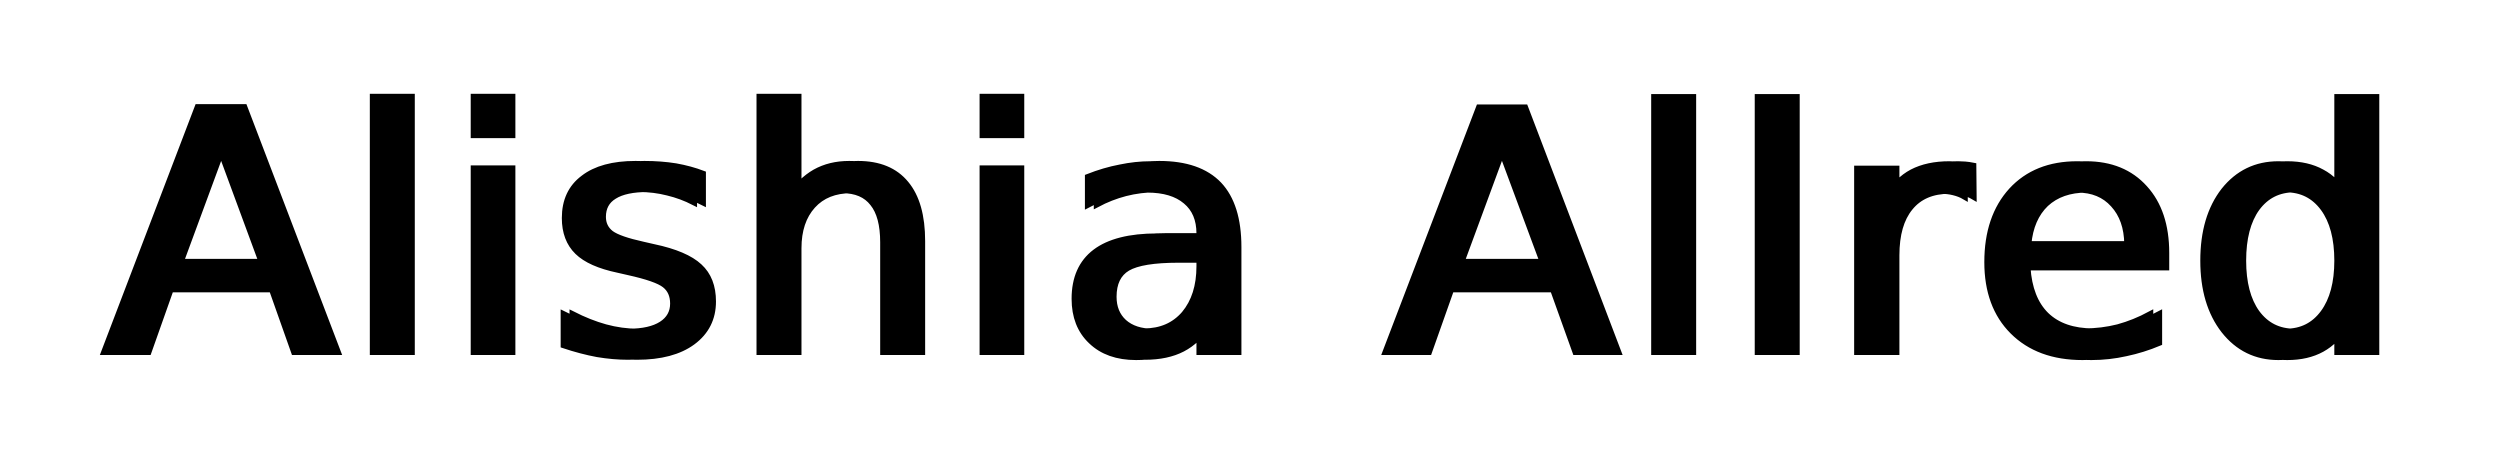
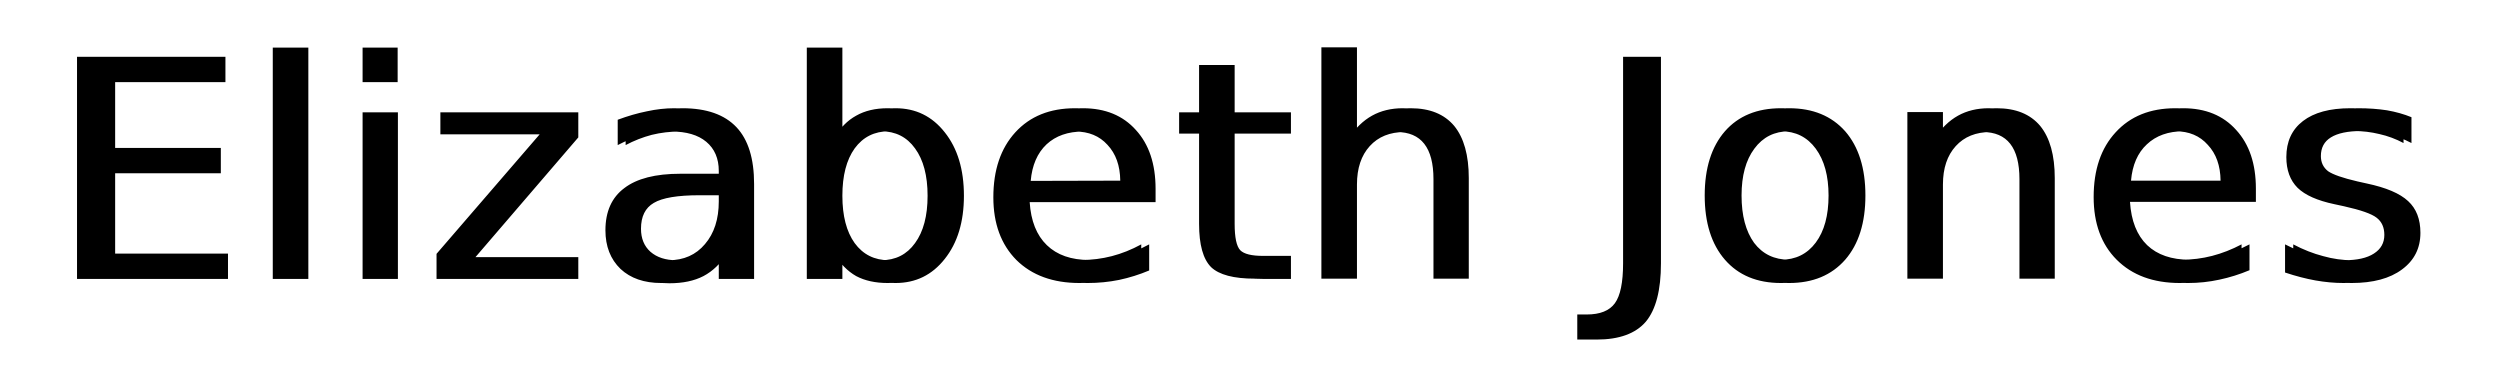
- <svg xmlns="http://www.w3.org/2000/svg" version="1.2" viewBox="0 0 845 152" width="845" height="152">
-   <style>.a{opacity:0;stroke:#000;paint-order:stroke fill markers;stroke-linejoin:round;stroke-width:2}.b{stroke:#000;stroke-width:2}</style>
-   <path class="a" d="m-7.6 116v-97.7h71.2v9.3h-61.8v31.9h49.5v9.4h-49.5v37.8h66.4v9.3zm-3.5 0v-97.7h71.1v9.3h-61.7v31.9h49.5v9.4h-49.5v37.8h66.4v9.3zm100.9 0v-97.7h9.4v97.7zm-3.5 0v-97.7h9.4v97.7zm40.5 0v-69.2h9.4v69.2zm0-85.5v-11.2h9.4v11.2zm-3.5 85.5v-69.2h9.4v69.2zm0-85.5v-11.2h9.4v11.2zm35.6 25.1v-8.8h55.4v9.2l-47.1 50.9h49.1v9.1h-60.9v-9.5l47.3-50.9zm-3.5 0v-8.8h55.4v9.2l-47.1 50.9h49.1v9.1h-60.8v-9.5l47.2-50.9zm132.9 14.5v29.3q0 9.1 2 16.6h-9.6q-1.9-6.5-1.9-11.1-5.7 5.9-13.2 9.2-7.4 3.4-14.8 3.4-9.4 0-15.7-5.8-6.2-5.8-6.2-13 0-7.1 3.7-11.8 3.7-4.7 12.2-8.1 8.6-3.4 28.4-7.5l5.6-1.2v-4.3q0-5.7-4.8-9.3-4.7-3.6-10.8-3.6-11.7 0-25.8 11.6l-6.8-5.8q5.9-6.1 14.2-9.8 8.4-3.6 16.8-3.6 12.1 0 19.4 6.6 7.3 6.6 7.3 18.2zm-3.5 0v29.3q0 9.1 2 16.6h-9.6q-1.8-6.5-1.8-11.1-5.8 5.9-13.2 9.2-7.4 3.4-14.9 3.4-9.4 0-15.7-5.8-6.2-5.8-6.2-13 0-7.1 3.7-11.8 3.8-4.7 12.3-8.1 8.5-3.4 28.3-7.5l5.7-1.2v-4.3q0-5.7-4.9-9.3-4.7-3.6-10.8-3.6-11.7 0-25.7 11.6l-6.9-5.8q5.9-6.1 14.3-9.8 8.3-3.6 16.7-3.6 12.1 0 19.4 6.6 7.3 6.6 7.3 18.2zm-6 27v-19.9l-4.5 0.9q-0.7 0.2-2 0.4-16.1 3.3-21.8 5.7-5.7 2.5-8.4 6-2.7 3.4-2.7 8.4 0 4.4 4.2 7.5 4.2 3.1 9.8 3.1 10.9 0 25.4-12.1zm-3.4 0v-19.9l-4.6 0.9q-0.6 0.2-1.9 0.4-16.1 3.3-21.9 5.7-5.7 2.5-8.4 6-2.7 3.4-2.7 8.4 0 4.4 4.2 7.5 4.2 3.1 9.8 3.1 10.9 0 25.5-12.1zm36.3 18.9v-97.7h9.4v37.3q10.1-10.3 20.7-10.3 12.5 0 20.4 10.1 7.8 10.2 7.8 25.9 0 16.1-7.8 26.1-7.9 10.1-20.7 10.1-4.8 0-9-1.8-4-1.8-9.3-6.8-1.4-1.4-2.1-2v9.1zm-3.5 0v-97.7h9.3v37.3q10.2-10.3 20.8-10.3 12.5 0 20.3 10.1 7.9 10.2 7.9 25.9 0 16.1-7.9 26.1-7.8 10.1-20.7 10.1-4.8 0-8.9-1.8-4.1-1.8-9.3-6.8-1.5-1.4-2.2-2v9.1zm12.8-52.1v34.8q1 0.9 3 2.5 5.6 4.8 9.1 6.2 3.4 1.4 7.6 1.4 9.2 0 14.5-7.6 5.4-7.6 5.4-20.2 0-12.7-5.5-20-5.4-7.4-15.1-7.4-8 0-19 10.3zm-3.4 0v34.8q1 0.9 2.9 2.5 5.6 4.8 9.1 6.2 3.5 1.4 7.6 1.4 9.3 0 14.6-7.6 5.3-7.6 5.3-20.2 0-12.7-5.5-20-5.4-7.4-15-7.4-8.1 0-19 10.3zm129.5 18.3h-52.1q0.3 8.4 3.1 14.4 2.8 6 8 9.3 5.2 3.3 10.3 3.3 12.9 0 23-14.2l7.7 5.4q-5.7 7.6-13.7 12.2-7.9 4.6-16.3 4.6-8.3 0-15.9-4.6-7.6-4.7-11.6-12.7-4-8.1-4-18.9 0-10.5 4-18.4 4.1-8 11.7-12.6 7.6-4.7 15.4-4.7 8.2 0 15.6 4.7 7.5 4.7 10.9 12.1 3.5 7.4 3.9 20.1zm-3.5 0h-52.1q0.3 8.4 3.1 14.4 2.8 6 8 9.3 5.2 3.3 10.4 3.3 12.8 0 23-14.2l7.6 5.4q-5.7 7.6-13.7 12.2-7.9 4.6-16.2 4.6-8.4 0-16-4.6-7.6-4.7-11.6-12.7-4-8.1-4-18.9 0-10.5 4.1-18.4 4-8 11.6-12.6 7.6-4.7 15.4-4.7 8.2 0 15.6 4.7 7.5 4.7 10.9 12.1 3.5 7.4 3.9 20.1zm-48.2-8.4h41.8q-1-9.6-6.8-15.1-5.8-5.5-13.5-5.5-8.3 0-14.8 6.4-6.4 6.3-6.7 14.2zm-3.5 0h41.8q-1-9.6-6.8-15.1-5.8-5.5-13.5-5.5-8.3 0-14.7 6.4-6.5 6.3-6.8 14.2zm79.7-27v-25.2h9.4v25.2h13.2v8.5h-13.2v43.1q0 5 2.7 8.1 2.7 3.2 7.7 3.2 1.6 0 2.6-0.5 0.8-0.3 1.5-0.5v8.3q-0.9 0.2-2 0.4-1.4 0.3-3.4 0.3-10 0-14.2-4.1-4.3-4.1-4.3-13.6v-44.7h-10.7v-8.5zm-3.4 0v-25.2h9.3v25.2h13.2v8.5h-13.2v43.1q0 5 2.7 8.1 2.7 3.2 7.7 3.2 1.6 0 2.6-0.5 0.8-0.3 1.6-0.5v8.3q-0.9 0.2-2 0.4-1.5 0.3-3.4 0.3-10 0-14.3-4.1-4.2-4.1-4.2-13.6v-44.7h-10.7v-8.5zm43.3 69.2v-97.7h9.3v36.1q11.9-5.9 16.9-7.5 5.2-1.6 9.9-1.6 8.9 0 13.9 6 5.1 6 5.1 17.1v47.6h-9.4v-49.7q0-12.3-11.9-12.3-10.5 0-24.5 8.5v53.5zm-3.5 0v-97.7h9.4v36.1q11.8-5.9 16.9-7.5 5.2-1.6 9.9-1.6 8.9 0 13.9 6 5.1 6 5.1 17.1v47.6h-9.4v-49.7q0-12.3-11.9-12.3-10.5 0-24.5 8.5v53.5zm128.2 0v-97.7h39.2q13.3 0 20.7 3.1 7.5 3.1 12.1 9.4 4.5 6.3 4.5 14.1 0 18.3-21.3 24.8l23.6 46.3h-10.2l-22.9-44.3h-36.3v44.3zm-3.5 0v-97.7h39.2q13.3 0 20.8 3.1 7.4 3.1 12 9.4 4.6 6.3 4.6 14.1 0 18.3-21.4 24.8l23.6 46.3h-10.2l-22.9-44.3h-36.2v44.3zm46.6-89.2h-33.7v36.4h30.2q12.7 0 19.5-4.7 6.9-4.7 6.9-13.7 0-8.4-6.1-13.1-6-4.9-16.8-4.9zm-3.6 0h-33.6v36.4h30.2q12.6 0 19.4-4.7 6.9-4.7 6.9-13.7 0-8.4-6-13.1-6-4.9-16.9-4.9zm75.8 89.2l-26.2-69.2h9.7l21.3 56.5 21.5-56.5h9.7l-27.9 73.7q-4.4 11.7-7.7 15.8-3.2 4-8.1 5.9-4.7 1.9-11.9 1.9-3.8 0-9.1-1l2.5-9q3.1 0.6 6.6 0.6 5.2 0 8.4-1.2 3.3-1.3 5.5-4.2 2.1-2.9 4.5-10.1 0.5-1.6 1.2-3.2zm-3.5 0l-26.1-69.2h9.6l21.3 56.5 21.6-56.5h9.6l-27.9 73.7q-4.4 11.7-7.6 15.8-3.3 4-8.2 5.9-4.7 1.9-11.9 1.9-3.8 0-9.1-1l2.6-9q3 0.6 6.5 0.6 5.2 0 8.5-1.2 3.2-1.3 5.4-4.2 2.1-2.9 4.5-10.1 0.6-1.6 1.2-3.2zm57.7 0v-97.7h9.4v97.7zm-3.5 0v-97.7h9.4v97.7zm95.8-33.8h-52.1q0.3 8.4 3.1 14.4 2.8 6 8 9.3 5.2 3.3 10.4 3.3 12.8 0 22.9-14.2l7.7 5.4q-5.7 7.6-13.7 12.2-7.9 4.6-16.2 4.6-8.4 0-16-4.6-7.6-4.7-11.6-12.7-4-8.1-4-18.9 0-10.5 4.1-18.4 4-8 11.6-12.6 7.6-4.7 15.4-4.7 8.2 0 15.6 4.7 7.5 4.7 10.9 12.1 3.5 7.4 3.9 20.1zm-3.5 0h-52.1q0.3 8.4 3.1 14.4 2.9 6 8 9.3 5.2 3.3 10.4 3.3 12.8 0 23-14.2l7.6 5.4q-5.7 7.6-13.7 12.2-7.9 4.6-16.2 4.6-8.4 0-16-4.6-7.6-4.7-11.6-12.7-4-8.1-4-18.9 0-10.5 4.1-18.4 4-8 11.6-12.6 7.6-4.7 15.4-4.7 8.2 0 15.6 4.7 7.5 4.7 10.9 12.1 3.5 7.4 3.9 20.1zm-48.2-8.4h41.8q-1-9.6-6.8-15.1-5.8-5.5-13.5-5.5-8.3 0-14.7 6.4-6.5 6.3-6.8 14.2zm-3.5 0h41.8q-0.9-9.6-6.8-15.1-5.8-5.5-13.5-5.5-8.3 0-14.7 6.4-6.5 6.3-6.8 14.2z" />
-   <path class="b" d="m91.5 88.5l-15.2-41.2-15.2 41.2zm-53.2 30.5l31.6-82.8h12.7l31.6 82.8h-11.7l-7.5-21.2h-37.3l-7.5 21.2zm50.1-30.5l-15.2-41.2-15.2 41.2zm-53.2 30.5l31.6-82.8h12.7l31.6 82.8h-11.7l-7.5-21.2h-37.3l-7.6 21.2zm93.8 0v-86.3h10.2v86.3zm-3 0v-86.3h10.2v86.3zm37 0v-62.1h10.2v62.1zm0-73.3v-13h10.2v13zm-2.9 73.3v-62.1h10.2v62.1zm0-73.3v-13h10.2v13zm77.5 13v9.7q-4.3-2.2-9-3.3-4.6-1.2-9.6-1.2-7.6 0-11.4 2.4-3.8 2.3-3.8 7 0 3.5 2.7 5.6 2.7 2 10.9 3.8l3.5 0.8q10.9 2.3 15.5 6.6 4.6 4.2 4.6 11.8 0 8.6-6.9 13.7-6.8 5-18.8 5-5 0-10.4-0.9-5.4-1-11.4-3v-10.5q5.7 2.9 11.1 4.4 5.5 1.5 10.9 1.5 7.2 0 11.1-2.5 3.9-2.5 3.9-7 0-4.1-2.8-6.3-2.8-2.2-12.3-4.3l-3.5-0.8q-9.5-2-13.7-6.1-4.3-4.2-4.3-11.4 0-8.8 6.3-13.5 6.2-4.8 17.6-4.8 5.6 0 10.6 0.8 5 0.9 9.2 2.5zm-3 0v9.7q-4.3-2.2-8.9-3.3-4.7-1.2-9.7-1.2-7.6 0-11.4 2.4-3.8 2.3-3.8 7 0 3.5 2.7 5.6 2.8 2 11 3.8l3.4 0.8q10.9 2.3 15.5 6.6 4.6 4.2 4.6 11.8 0 8.6-6.9 13.7-6.8 5-18.8 5-5 0-10.4-0.9-5.4-1-11.4-3v-10.5q5.7 2.9 11.1 4.4 5.5 1.5 10.9 1.5 7.2 0 11.1-2.5 3.9-2.5 3.9-7 0-4.1-2.8-6.3-2.8-2.2-12.3-4.3l-3.5-0.8q-9.5-2-13.7-6.1-4.3-4.2-4.3-11.4 0-8.8 6.3-13.5 6.2-4.8 17.6-4.8 5.6 0 10.6 0.8 5 0.9 9.2 2.5zm77.1 22.8v37.5h-10.2v-37.1q0-8.9-3.5-13.2-3.4-4.4-10.3-4.4-8.3 0-13 5.2-4.8 5.3-4.8 14.4v35.1h-10.2v-86.3h10.2v33.9q3.7-5.6 8.6-8.4 5-2.8 11.5-2.8 10.7 0 16.2 6.7 5.5 6.6 5.5 19.4zm-3 0v37.5h-10.2v-37.1q0-8.9-3.5-13.2-3.4-4.4-10.3-4.4-8.2 0-13 5.2-4.8 5.3-4.8 14.4v35.1h-10.2v-86.3h10.2v33.9q3.7-5.6 8.6-8.4 5-2.8 11.5-2.8 10.7 0 16.2 6.7 5.5 6.6 5.5 19.4zm26.3 37.5v-62.1h10.2v62.1zm0-73.3v-13h10.2v13zm-2.9 73.3v-62.1h10.2v62.1zm0-73.3v-13h10.2v13zm76.3 42.1h-10.1q-12.4 0-17.2 2.8-4.7 2.8-4.7 9.7 0 5.4 3.5 8.6 3.6 3.2 9.8 3.2 8.5 0 13.6-6 5.1-6.1 5.1-16zm10.2-4.3v35.5h-10.2v-9.5q-3.5 5.7-8.7 8.4-5.2 2.7-12.7 2.7-9.6 0-15.2-5.3-5.6-5.4-5.6-14.4 0-10.5 7-15.8 7-5.3 20.9-5.3h14.3v-1q0-7.1-4.6-10.9-4.6-3.9-13-3.9-5.3 0-10.4 1.3-5 1.3-9.7 3.8v-9.4q5.6-2.2 10.9-3.2 5.2-1.1 10.2-1.1 13.5 0 20.2 7 6.6 7 6.6 21.1zm-13.2 4.3h-10.1q-12.4 0-17.2 2.8-4.7 2.8-4.7 9.6 0 5.5 3.5 8.7 3.6 3.1 9.8 3.1 8.5 0 13.6-5.9 5.1-6.1 5.1-16.1zm10.2-4.2v35.4h-10.2v-9.4q-3.5 5.7-8.7 8.4-5.2 2.7-12.7 2.7-9.6 0-15.2-5.4-5.6-5.3-5.6-14.3 0-10.5 7-15.8 7-5.3 20.9-5.3h14.3v-1q0-7.1-4.6-10.9-4.6-3.9-13-3.9-5.3 0-10.4 1.3-5 1.3-9.7 3.8v-9.4q5.6-2.2 10.9-3.2 5.3-1.1 10.2-1.1 13.5 0 20.2 6.9 6.6 7 6.6 21.2zm108.8 4.9l-15.2-41.2-15.2 41.2zm-53.2 30.5l31.6-82.7h12.7l31.5 82.7h-11.6l-7.5-21.2h-37.4l-7.5 21.2zm50.2-30.5l-15.3-41.2-15.2 41.2zm-53.1 30.5l31.6-82.7h12.7l31.5 82.7h-11.6l-7.6-21.2h-37.3l-7.5 21.2zm93.8 0v-86.2h10.2v86.2zm-3 0v-86.2h10.2v86.2zm38 0v-86.2h10.2v86.2zm-3 0v-86.2h10.2v86.2zm72.9-63l0.1 10.5q-1.7-1-3.8-1.5-2-0.5-4.4-0.5-8.7 0-13.3 5.7-4.6 5.6-4.6 16.1v32.7h-10.3v-62h10.3v9.6q3.2-5.7 8.3-8.4 5.2-2.7 12.6-2.7 1 0 2.3 0.1 1.3 0.1 2.8 0.4zm-3 0l0.1 10.5q-1.7-1-3.8-1.5-2-0.5-4.4-0.5-8.7 0-13.3 5.7-4.6 5.6-4.6 16.1v32.7h-10.3v-62h10.3v9.6q3.2-5.7 8.3-8.4 5.2-2.7 12.6-2.7 1 0 2.3 0.1 1.3 0.1 2.8 0.4zm68.2 29.5v4.9h-46.9q0.7 10.6 6.3 16.1 5.7 5.5 15.9 5.5 5.9 0 11.3-1.4 5.6-1.5 11-4.4v9.7q-5.5 2.3-11.2 3.5-5.8 1.3-11.7 1.3-14.9 0-23.6-8.7-8.6-8.6-8.6-23.4 0-15.2 8.2-24.2 8.2-8.9 22.2-8.9 12.5 0 19.8 8.1 7.3 8 7.3 21.9zm-46.6-3h36.4q-0.1-8.4-4.7-13.4-4.6-5-12.1-5-8.5 0-13.7 4.8-5.1 4.9-5.9 13.6zm43.6 3v4.9h-46.9q0.7 10.6 6.3 16.1 5.7 5.5 15.9 5.5 5.9 0 11.4-1.4 5.5-1.5 10.9-4.4v9.7q-5.5 2.3-11.2 3.5-5.8 1.3-11.7 1.3-14.9 0-23.6-8.7-8.6-8.6-8.6-23.4 0-15.2 8.2-24.2 8.2-8.9 22.2-8.9 12.5 0 19.8 8.1 7.3 8 7.3 21.9zm-46.6-3h36.4q-0.1-8.4-4.7-13.4-4.5-5-12.1-5-8.5 0-13.7 4.8-5.1 4.9-5.9 13.6zm110.4-16.1v-33.6h10.2v86.2h-10.2v-9.3q-3.3 5.6-8.2 8.3-4.9 2.7-11.7 2.7-11.3 0-18.4-9-7-9-7-23.6 0-14.7 7-23.7 7.1-8.9 18.4-8.9 6.8 0 11.7 2.7 4.9 2.6 8.2 8.2zm-34.8 21.7q0 11.2 4.6 17.6 4.7 6.4 12.7 6.4 8.1 0 12.8-6.4 4.7-6.4 4.7-17.6 0-11.3-4.7-17.7-4.7-6.4-12.8-6.4-8 0-12.7 6.4-4.6 6.4-4.6 17.7zm31.8-21.7v-33.6h10.2v86.2h-10.2v-9.3q-3.3 5.6-8.2 8.3-4.9 2.7-11.7 2.7-11.3 0-18.4-9-7-9-7-23.6 0-14.7 7-23.7 7.1-8.9 18.4-8.9 6.8 0 11.7 2.7 4.9 2.6 8.2 8.2zm-34.8 21.7q0 11.2 4.6 17.6 4.7 6.4 12.8 6.4 8 0 12.7-6.4 4.7-6.4 4.7-17.6 0-11.3-4.7-17.7-4.7-6.4-12.7-6.4-8.1 0-12.8 6.4-4.6 6.4-4.6 17.7z" />
+ <svg xmlns="http://www.w3.org/2000/svg" version="1.2" viewBox="0 0 977 152" width="977" height="152">
+   <style>.a{opacity:0;stroke:#000;paint-order:stroke fill markers;stroke-linejoin:round;stroke-width:2}</style>
+   <path class="a" d="m36.4 116v-97.7h71.2v9.3h-61.8v31.9h49.5v9.4h-49.5v37.8h66.4v9.3zm-3.5 0v-97.7h71.1v9.3h-61.7v31.9h49.5v9.4h-49.5v37.8h66.4v9.3zm100.9 0v-97.7h9.4v97.7zm-3.5 0v-97.7h9.4v97.7zm40.5 0v-69.2h9.4v69.2zm0-85.5v-11.2h9.4v11.2zm-3.5 85.5v-69.2h9.4v69.2zm0-85.5v-11.2h9.4v11.2zm35.6 25.1v-8.8h55.4v9.2l-47.1 50.9h49.1v9.1h-60.9v-9.5l47.3-50.9zm-3.5 0v-8.8h55.4v9.2l-47.1 50.9h49.1v9.1h-60.8v-9.5l47.2-50.9zm132.9 14.5v29.3q0 9.1 2 16.6h-9.6q-1.9-6.5-1.9-11.1-5.7 5.9-13.2 9.2-7.4 3.4-14.8 3.4-9.4 0-15.7-5.8-6.2-5.8-6.2-13 0-7.1 3.7-11.8 3.7-4.7 12.2-8.1 8.6-3.4 28.4-7.5l5.6-1.2v-4.3q0-5.7-4.8-9.3-4.7-3.6-10.8-3.6-11.7 0-25.8 11.6l-6.8-5.8q5.9-6.1 14.2-9.8 8.4-3.6 16.8-3.6 12.1 0 19.4 6.6 7.3 6.6 7.3 18.2zm-3.5 0v29.3q0 9.1 2 16.6h-9.6q-1.8-6.5-1.8-11.1-5.8 5.9-13.2 9.2-7.4 3.4-14.9 3.4-9.4 0-15.7-5.8-6.2-5.8-6.2-13 0-7.1 3.7-11.8 3.8-4.7 12.3-8.1 8.5-3.4 28.3-7.5l5.7-1.2v-4.3q0-5.7-4.9-9.3-4.7-3.6-10.8-3.6-11.7 0-25.7 11.6l-6.9-5.8q5.9-6.1 14.3-9.8 8.3-3.6 16.7-3.6 12.1 0 19.4 6.6 7.3 6.6 7.3 18.2zm-6 27v-19.9l-4.5 0.9q-0.7 0.2-2 0.4-16.1 3.3-21.8 5.7-5.7 2.5-8.4 6-2.7 3.4-2.7 8.4 0 4.4 4.2 7.5 4.2 3.1 9.8 3.1 10.9 0 25.4-12.1zm-3.4 0v-19.9l-4.6 0.9q-0.6 0.2-1.9 0.4-16.1 3.3-21.9 5.7-5.7 2.5-8.4 6-2.7 3.4-2.7 8.4 0 4.4 4.2 7.5 4.2 3.1 9.8 3.1 10.9 0 25.5-12.1zm36.3 18.9v-97.7h9.4v37.3q10.1-10.3 20.7-10.3 12.5 0 20.4 10.1 7.8 10.2 7.8 25.9 0 16.1-7.8 26.1-7.9 10.1-20.7 10.1-4.8 0-9-1.8-4-1.8-9.3-6.8-1.4-1.4-2.1-2v9.1zm-3.5 0v-97.7h9.3v37.3q10.2-10.3 20.8-10.3 12.5 0 20.3 10.1 7.9 10.2 7.9 25.9 0 16.1-7.9 26.1-7.8 10.1-20.7 10.1-4.8 0-8.9-1.8-4.1-1.8-9.3-6.8-1.5-1.4-2.2-2v9.1zm12.8-52.1v34.8q1 0.9 3 2.5 5.6 4.8 9.1 6.2 3.4 1.4 7.6 1.4 9.2 0 14.5-7.6 5.4-7.6 5.4-20.2 0-12.7-5.5-20-5.4-7.4-15.1-7.4-8 0-19 10.3zm-3.4 0v34.8q1 0.9 2.9 2.5 5.6 4.8 9.1 6.2 3.5 1.4 7.6 1.4 9.3 0 14.6-7.6 5.3-7.6 5.3-20.2 0-12.7-5.5-20-5.4-7.4-15-7.4-8.1 0-19 10.3zm129.5 18.3h-52.1q0.3 8.4 3.1 14.4 2.8 6 8 9.3 5.2 3.3 10.3 3.3 12.9 0 23-14.2l7.7 5.4q-5.7 7.6-13.7 12.2-7.9 4.6-16.3 4.6-8.3 0-15.9-4.6-7.6-4.7-11.6-12.7-4-8.1-4-18.9 0-10.5 4-18.4 4.1-8 11.7-12.6 7.6-4.7 15.4-4.7 8.2 0 15.6 4.7 7.5 4.7 10.9 12.1 3.5 7.4 3.9 20.1zm-3.5 0h-52.1q0.3 8.4 3.1 14.4 2.8 6 8 9.3 5.2 3.3 10.4 3.3 12.8 0 23-14.2l7.6 5.4q-5.7 7.6-13.7 12.2-7.9 4.6-16.2 4.6-8.4 0-16-4.6-7.6-4.7-11.6-12.7-4-8.1-4-18.9 0-10.5 4.1-18.4 4-8 11.6-12.6 7.6-4.7 15.4-4.7 8.2 0 15.6 4.7 7.5 4.7 10.9 12.1 3.5 7.4 3.9 20.1zm-48.2-8.4h41.8q-1-9.6-6.8-15.1-5.8-5.5-13.5-5.5-8.3 0-14.8 6.4-6.4 6.3-6.7 14.2zm-3.5 0h41.8q-1-9.6-6.8-15.1-5.8-5.5-13.5-5.5-8.3 0-14.7 6.4-6.5 6.3-6.8 14.2zm79.7-27v-25.2h9.4v25.2h13.2v8.5h-13.2v43.1q0 5 2.7 8.1 2.7 3.2 7.7 3.2 1.6 0 2.6-0.5 0.8-0.3 1.5-0.5v8.3q-0.9 0.2-2 0.4-1.4 0.3-3.4 0.3-10 0-14.2-4.1-4.3-4.1-4.3-13.6v-44.7h-10.7v-8.5zm-3.4 0v-25.2h9.3v25.2h13.2v8.5h-13.2v43.1q0 5 2.7 8.1 2.7 3.2 7.7 3.2 1.6 0 2.6-0.5 0.8-0.3 1.6-0.5v8.3q-0.9 0.2-2 0.4-1.5 0.3-3.4 0.3-10 0-14.3-4.1-4.2-4.1-4.2-13.6v-44.7h-10.7v-8.5zm43.3 69.2v-97.7h9.3v36.1q11.9-5.9 16.9-7.5 5.2-1.6 9.9-1.6 8.9 0 13.9 6 5.1 6 5.1 17.1v47.6h-9.4v-49.7q0-12.3-11.9-12.3-10.5 0-24.5 8.5v53.5zm-3.5 0v-97.7h9.4v36.1q11.8-5.9 16.9-7.5 5.2-1.6 9.9-1.6 8.9 0 13.9 6 5.1 6 5.1 17.1v47.6h-9.4v-49.7q0-12.3-11.9-12.3-10.5 0-24.5 8.5v53.5zm128.2 0v-97.7h39.2q13.3 0 20.7 3.1 7.5 3.1 12.1 9.4 4.5 6.3 4.5 14.1 0 18.3-21.3 24.8l23.6 46.3h-10.2l-22.9-44.3h-36.3v44.3zm-3.5 0v-97.7h39.2q13.3 0 20.8 3.1 7.4 3.1 12 9.4 4.6 6.3 4.6 14.1 0 18.3-21.4 24.8l23.6 46.3h-10.2l-22.9-44.3h-36.2v44.3zm46.6-89.2h-33.7v36.4h30.2q12.7 0 19.5-4.7 6.9-4.7 6.9-13.7 0-8.4-6.1-13.1-6-4.9-16.8-4.9zm-3.6 0h-33.6v36.4h30.2q12.6 0 19.4-4.7 6.9-4.7 6.9-13.7 0-8.4-6-13.1-6-4.9-16.9-4.9zm75.8 89.2l-26.2-69.2h9.7l21.3 56.5 21.5-56.5h9.7l-27.9 73.7q-4.4 11.7-7.7 15.8-3.2 4-8.1 5.9-4.7 1.9-11.9 1.9-3.8 0-9.1-1l2.5-9q3.1 0.6 6.6 0.6 5.2 0 8.4-1.2 3.3-1.3 5.5-4.2 2.1-2.9 4.5-10.1 0.5-1.6 1.2-3.2zm-3.5 0l-26.1-69.2h9.6l21.3 56.5 21.6-56.5h9.6l-27.9 73.7q-4.4 11.7-7.6 15.8-3.3 4-8.2 5.9-4.7 1.9-11.9 1.9-3.8 0-9.1-1l2.6-9q3 0.6 6.5 0.6 5.2 0 8.5-1.2 3.2-1.3 5.4-4.2 2.1-2.9 4.5-10.1 0.6-1.6 1.2-3.2zm57.7 0v-97.7h9.4v97.7zm-3.5 0v-97.7h9.4v97.7zm95.8-33.8h-52.1q0.3 8.4 3.1 14.4 2.8 6 8 9.3 5.2 3.3 10.4 3.3 12.8 0 22.9-14.2l7.7 5.4q-5.7 7.6-13.7 12.2-7.9 4.6-16.2 4.6-8.4 0-16-4.6-7.6-4.7-11.6-12.7-4-8.1-4-18.9 0-10.5 4.1-18.4 4-8 11.6-12.6 7.6-4.7 15.4-4.7 8.2 0 15.6 4.7 7.5 4.7 10.9 12.1 3.5 7.4 3.9 20.1zm-3.5 0h-52.1q0.3 8.4 3.1 14.4 2.9 6 8 9.3 5.2 3.3 10.4 3.3 12.8 0 23-14.2l7.6 5.4q-5.7 7.6-13.7 12.2-7.9 4.6-16.2 4.6-8.4 0-16-4.6-7.6-4.7-11.6-12.7-4-8.1-4-18.9 0-10.5 4.1-18.4 4-8 11.6-12.6 7.6-4.7 15.4-4.7 8.2 0 15.6 4.7 7.5 4.7 10.9 12.1 3.5 7.4 3.9 20.1zm-48.2-8.4h41.8q-1-9.6-6.8-15.1-5.8-5.5-13.5-5.5-8.3 0-14.7 6.4-6.5 6.3-6.8 14.2zm-3.5 0h41.8q-0.9-9.6-6.8-15.1-5.8-5.5-13.5-5.5-8.3 0-14.7 6.4-6.5 6.3-6.8 14.2z" />
+   <path d="m33.2 109v-86.8h54.9v9.9h-43.1v25.7h41.3v9.9h-41.3v31.4h44.1v9.9zm-3.1 0v-86.8h54.9v9.9h-43.2v25.7h41.4v9.9h-41.4v31.4h44.2v9.9zm79.7 0v-90.4h10.7v90.4zm-3.2 0v-90.4h10.7v90.4zm38.2 0v-65.1h10.7v65.1zm0-76.9v-13.5h10.6v13.5zm-3.1 76.9v-65.1h10.7v65.1zm0-76.9v-13.5h10.7v13.5zm33.5 20.4v-8.6h50.8v9.8l-40.2 46.8h40.2v8.5h-52.3v-9.8l40.2-46.7zm-3.1 0v-8.6h50.8v9.8l-40.2 46.8h40.2v8.5h-52.3v-9.8l40.3-46.7zm111.9 23.8h-10.6q-12.9 0-17.9 3-5 2.9-5 10.1 0 5.7 3.7 9 3.8 3.3 10.2 3.3 8.9 0 14.2-6.2 5.4-6.4 5.4-16.8zm10.7-4.4v37.1h-10.7v-9.9q-3.6 5.9-9.1 8.8-5.4 2.8-13.3 2.8-10 0-16-5.6-5.8-5.6-5.8-15.1 0-10.9 7.3-16.5 7.4-5.6 22-5.6h14.9v-1q0-7.4-4.8-11.4-4.9-4.1-13.6-4.1-5.6 0-10.9 1.3-5.3 1.4-10.2 4v-9.8q5.9-2.3 11.4-3.4 5.5-1.2 10.8-1.2 14.1 0 21.1 7.4 6.9 7.3 6.9 22.2zm-13.8 4.4h-10.6q-13 0-18 2.9-5 3-5 10.1 0 5.7 3.7 9.1 3.8 3.3 10.3 3.3 8.9 0 14.2-6.3 5.4-6.3 5.4-16.7zm10.7-4.5v37.2h-10.7v-9.9q-3.7 5.9-9.1 8.8-5.5 2.7-13.4 2.7-10 0-15.9-5.5-5.9-5.7-5.9-15.1 0-11 7.4-16.5 7.3-5.6 21.9-5.6h15v-1.1q0-7.3-4.9-11.4-4.8-4-13.6-4-5.5 0-10.8 1.3-5.3 1.4-10.2 4v-9.9q5.9-2.2 11.4-3.3 5.5-1.2 10.7-1.2 14.2 0 21.1 7.3 7 7.4 7 22.2zm74 4.7q0-11.8-4.9-18.5-4.8-6.7-13.3-6.7-8.5 0-13.4 6.7-4.8 6.7-4.8 18.5 0 11.8 4.8 18.5 4.9 6.7 13.4 6.7 8.5 0 13.3-6.7 4.9-6.7 4.9-18.5zm-36.4-57.9v35.2q3.4-5.8 8.5-8.6 5.1-2.9 12.3-2.9 11.8 0 19.2 9.4 7.5 9.4 7.5 24.8 0 15.3-7.5 24.7-7.4 9.4-19.2 9.4-7.2 0-12.3-2.7-5.1-2.9-8.5-8.7v9.8h-10.8v-90.4zm33.3 57.9q0-11.8-4.9-18.5-4.8-6.7-13.3-6.7-8.5 0-13.4 6.7-4.8 6.7-4.8 18.5 0 11.8 4.8 18.5 4.9 6.7 13.4 6.7 8.5 0 13.3-6.7 4.9-6.7 4.9-18.5zm-36.4-57.9v35.2q3.4-5.8 8.5-8.6 5.1-2.9 12.3-2.9 11.9 0 19.2 9.4 7.5 9.4 7.5 24.8 0 15.3-7.5 24.7-7.3 9.4-19.2 9.4-7.2 0-12.3-2.7-5.1-2.9-8.5-8.7v9.8h-10.8v-90.4zm125.5 55.2v5.2h-49.2q0.7 11 6.7 16.8 6 5.8 16.6 5.8 6.1 0 11.9-1.5 5.8-1.5 11.5-4.6v10.2q-5.7 2.4-11.8 3.7-6 1.2-12.2 1.2-15.6 0-24.7-9-9.1-9.1-9.1-24.5 0-16 8.6-25.4 8.6-9.4 23.3-9.4 13.1 0 20.7 8.5 7.7 8.4 7.7 23zm-48.8-3.1l38.1-0.1q-0.1-8.8-4.9-14-4.8-5.2-12.7-5.2-8.9 0-14.3 5-5.4 5.1-6.2 14.3zm45.7 3.1v5.2h-49.2q0.7 11 6.6 16.8 6 5.8 16.7 5.8 6.1 0 11.9-1.5 5.8-1.5 11.5-4.6v10.2q-5.8 2.4-11.8 3.7-6.1 1.2-12.3 1.2-15.6 0-24.7-9-9-9.1-9-24.5 0-16 8.6-25.4 8.6-9.4 23.3-9.4 13.1 0 20.7 8.5 7.7 8.4 7.7 23zm-48.8-3.1l38.1-0.1q-0.1-8.8-5-14-4.7-5.2-12.6-5.2-9 0-14.4 5-5.3 5.1-6.1 14.3zm72.1-45.3h10.7v18.5h22v8.3h-22v35.3q0 8 2.2 10.3 2.2 2.2 8.9 2.2h10.9v9h-10.9q-12.4 0-17.1-4.6-4.7-4.7-4.7-16.9v-35.3h-7.9v-8.3h7.9zm-3.2 0h10.8v18.5h22v8.3h-22v35.3q0 8 2.1 10.2 2.2 2.3 8.9 2.3h11v8.9h-11q-12.4 0-17.1-4.5-4.7-4.7-4.7-16.9v-35.3h-7.8v-8.3h7.8zm105.4 44.2v39.3h-10.7v-38.9q0-9.2-3.6-13.8-3.6-4.6-10.8-4.6-8.6 0-13.6 5.5-5 5.5-5 15v36.8h-10.8v-90.4h10.8v35.5q3.8-5.9 9-8.8 5.2-2.9 12-2.9 11.2 0 17 6.9 5.7 7 5.7 20.4zm-3.1 0v39.3h-10.7v-38.9q0-9.2-3.6-13.8-3.6-4.6-10.8-4.6-8.7 0-13.7 5.5-5 5.5-5 15v36.8h-10.7v-90.4h10.7v35.5q3.9-5.9 9.1-8.8 5.2-2.9 12-2.9 11.2 0 16.9 6.9 5.8 7 5.8 20.4zm66.5 33.3v-80.7h11.7v80.7q0 15.7-5.9 22.8-6 7-19.2 7h-4.4v-9.8h3.6q7.8 0 11-4.4 3.2-4.4 3.2-15.6zm-3.1 0v-80.7h11.7v80.7q0 15.7-6 22.8-5.9 7-19.1 7h-4.5v-9.8h3.7q7.8 0 11-4.4 3.2-4.4 3.2-15.6zm64.9-51.6q-8.6 0-13.6 6.8-5 6.7-5 18.3 0 11.7 4.9 18.5 5 6.6 13.7 6.6 8.5 0 13.5-6.7 5-6.7 5-18.4 0-11.5-5-18.3-5-6.8-13.5-6.8zm0-9q13.9 0 21.9 9 7.9 9.1 7.9 25.1 0 16-7.9 25.1-8 9.1-21.9 9.1-14 0-22-9.1-7.9-9.1-7.9-25.1 0-16 7.9-25.1 8-9 22-9zm-3.2 9q-8.6 0-13.6 6.8-5 6.7-5 18.3 0 11.7 5 18.5 5 6.6 13.6 6.6 8.6 0 13.6-6.7 5-6.7 5-18.4 0-11.5-5-18.3-5-6.8-13.6-6.8zm0-9q14 0 21.9 9 8 9.1 8 25.1 0 16-8 25.1-7.9 9.1-21.9 9.1-14 0-21.9-9.1-7.9-9.1-7.9-25.1 0-16 7.9-25.1 7.9-9 21.9-9zm107 27.3v39.3h-10.7v-38.9q0-9.2-3.6-13.8-3.6-4.6-10.8-4.6-8.6 0-13.6 5.5-5 5.5-5 15v36.8h-10.8v-65.1h10.8v10.2q3.8-5.9 9-8.8 5.2-2.9 12-2.9 11.2 0 17 6.9 5.7 7 5.7 20.4zm-3.1 0v39.3h-10.7v-38.9q0-9.2-3.6-13.8-3.6-4.6-10.8-4.6-8.7 0-13.7 5.5-5 5.5-5 15v36.8h-10.7v-65.1h10.7v10.2q3.9-5.9 9.1-8.8 5.2-2.9 12-2.9 11.2 0 16.9 6.9 5.8 7 5.8 20.4zm81.7 4.1v5.2h-49.2q0.7 11.1 6.7 16.9 6 5.7 16.6 5.7 6.1 0 11.9-1.5 5.8-1.5 11.5-4.5v10.1q-5.7 2.4-11.8 3.7-6 1.3-12.2 1.3-15.6 0-24.7-9.1-9.1-9-9.1-24.5 0-16 8.6-25.3 8.6-9.4 23.3-9.4 13.1 0 20.7 8.5 7.7 8.4 7.7 22.9zm-48.8-3.1h38.1q-0.1-8.8-4.9-14-4.8-5.3-12.7-5.3-8.9 0-14.3 5.1-5.4 5-6.2 14.2zm45.7 3.1v5.2h-49.2q0.7 11.1 6.6 16.9 6 5.7 16.7 5.7 6.1 0 11.9-1.5 5.8-1.5 11.5-4.5v10.1q-5.8 2.4-11.8 3.7-6.1 1.3-12.3 1.3-15.6 0-24.7-9.1-9-9-9-24.5 0-16 8.6-25.3 8.6-9.4 23.3-9.4 13.1 0 20.7 8.5 7.7 8.4 7.7 22.9zm-48.8-3.1h38.1q-0.1-8.8-5-14-4.7-5.3-12.6-5.3-9 0-14.4 5.1-5.3 5-6.1 14.2zm112.7-24.8v10.1q-4.5-2.4-9.4-3.5-4.9-1.2-10.1-1.2-8 0-12 2.5-3.9 2.4-3.9 7.3 0 3.7 2.8 5.9 2.9 2 11.5 4l3.6 0.8q11.4 2.4 16.2 6.9 4.8 4.4 4.8 12.4 0 9-7.2 14.3-7.1 5.3-19.7 5.3-5.2 0-10.9-1-5.6-1-11.9-3.1v-11q5.9 3.1 11.7 4.6 5.7 1.6 11.3 1.6 7.6 0 11.7-2.6 4-2.6 4-7.3 0-4.4-2.9-6.7-2.9-2.3-12.9-4.5l-3.7-0.8q-9.9-2.1-14.3-6.4-4.5-4.4-4.5-12 0-9.1 6.5-14.1 6.6-5 18.5-5 6 0 11.2 0.8 5.2 0.9 9.6 2.7zm-3.1 0v10.1q-4.5-2.4-9.4-3.5-4.9-1.2-10.1-1.2-8 0-12 2.5-4 2.4-4 7.3 0 3.7 2.9 5.9 2.8 2 11.4 4l3.7 0.8q11.4 2.4 16.2 6.9 4.8 4.4 4.8 12.4 0 9-7.2 14.3-7.2 5.3-19.7 5.3-5.3 0-11-1-5.6-1-11.9-3.1v-11q6 3.1 11.7 4.6 5.8 1.6 11.4 1.6 7.6 0 11.6-2.6 4.1-2.6 4.1-7.3 0-4.4-3-6.7-2.9-2.3-12.8-4.5l-3.7-0.8q-10-2.1-14.4-6.4-4.4-4.4-4.4-12 0-9.1 6.5-14.1 6.5-5 18.5-5 5.9 0 11.1 0.8 5.3 0.9 9.7 2.7z" />
</svg>
